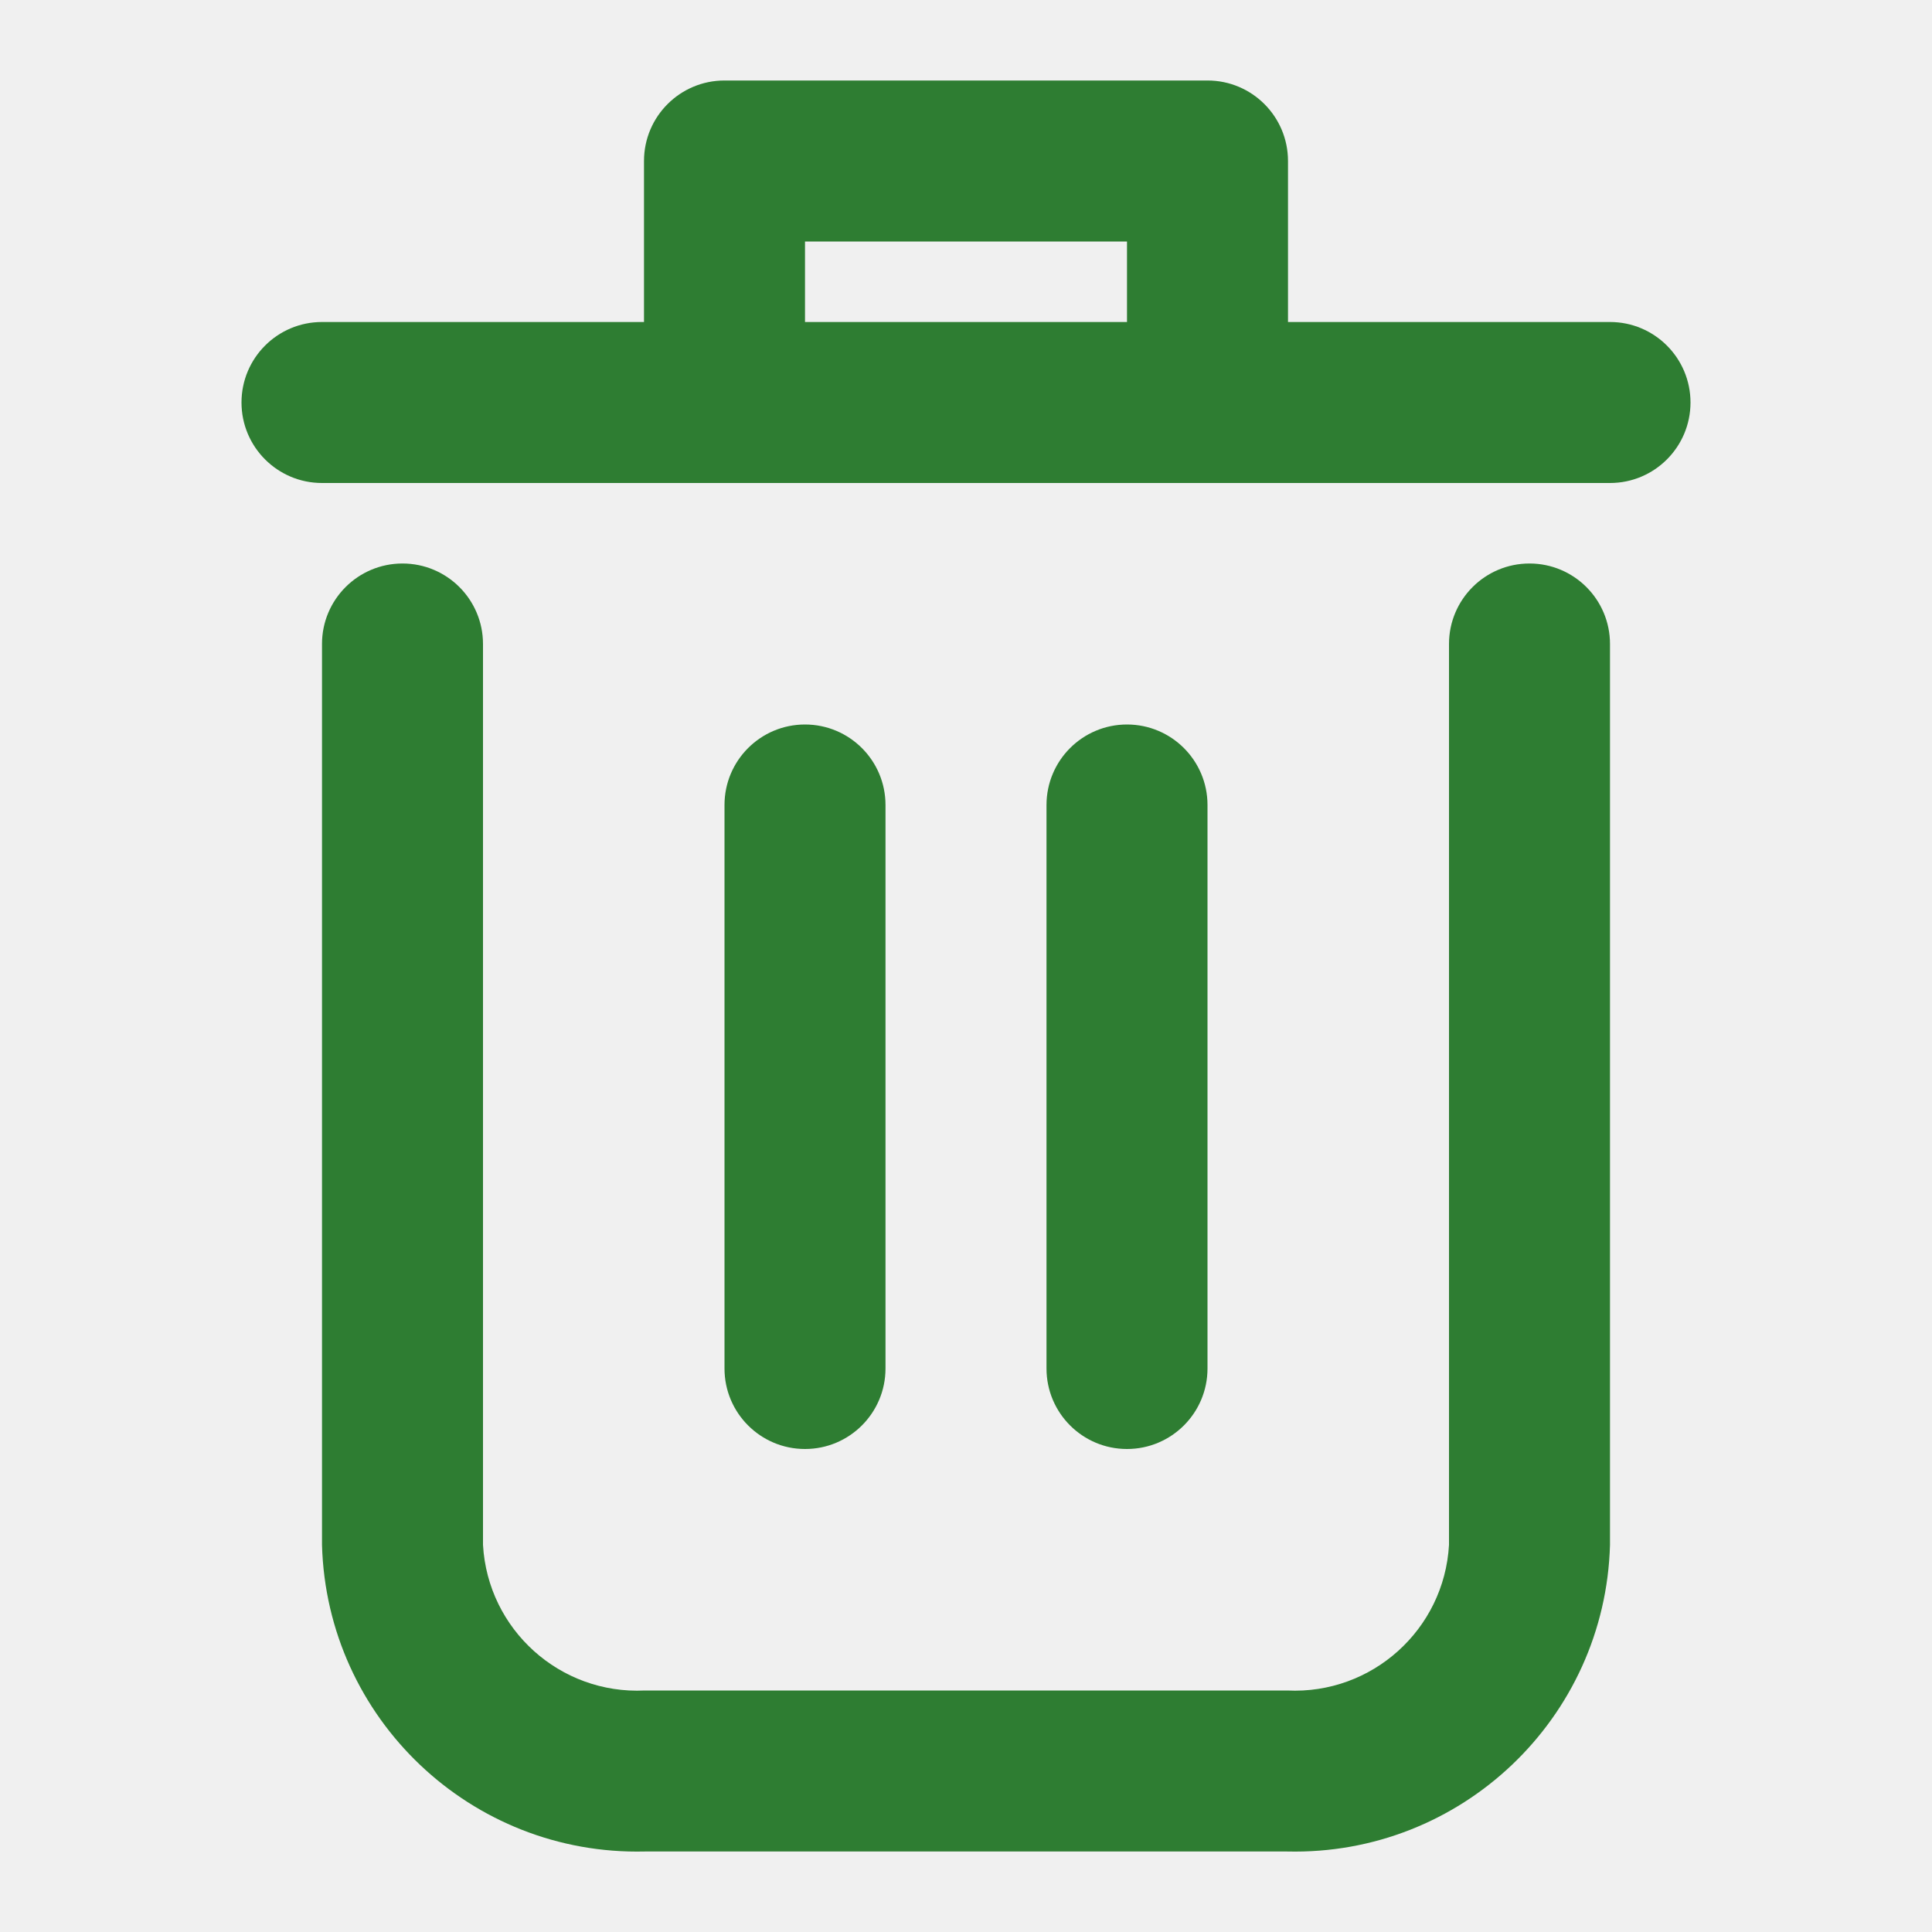
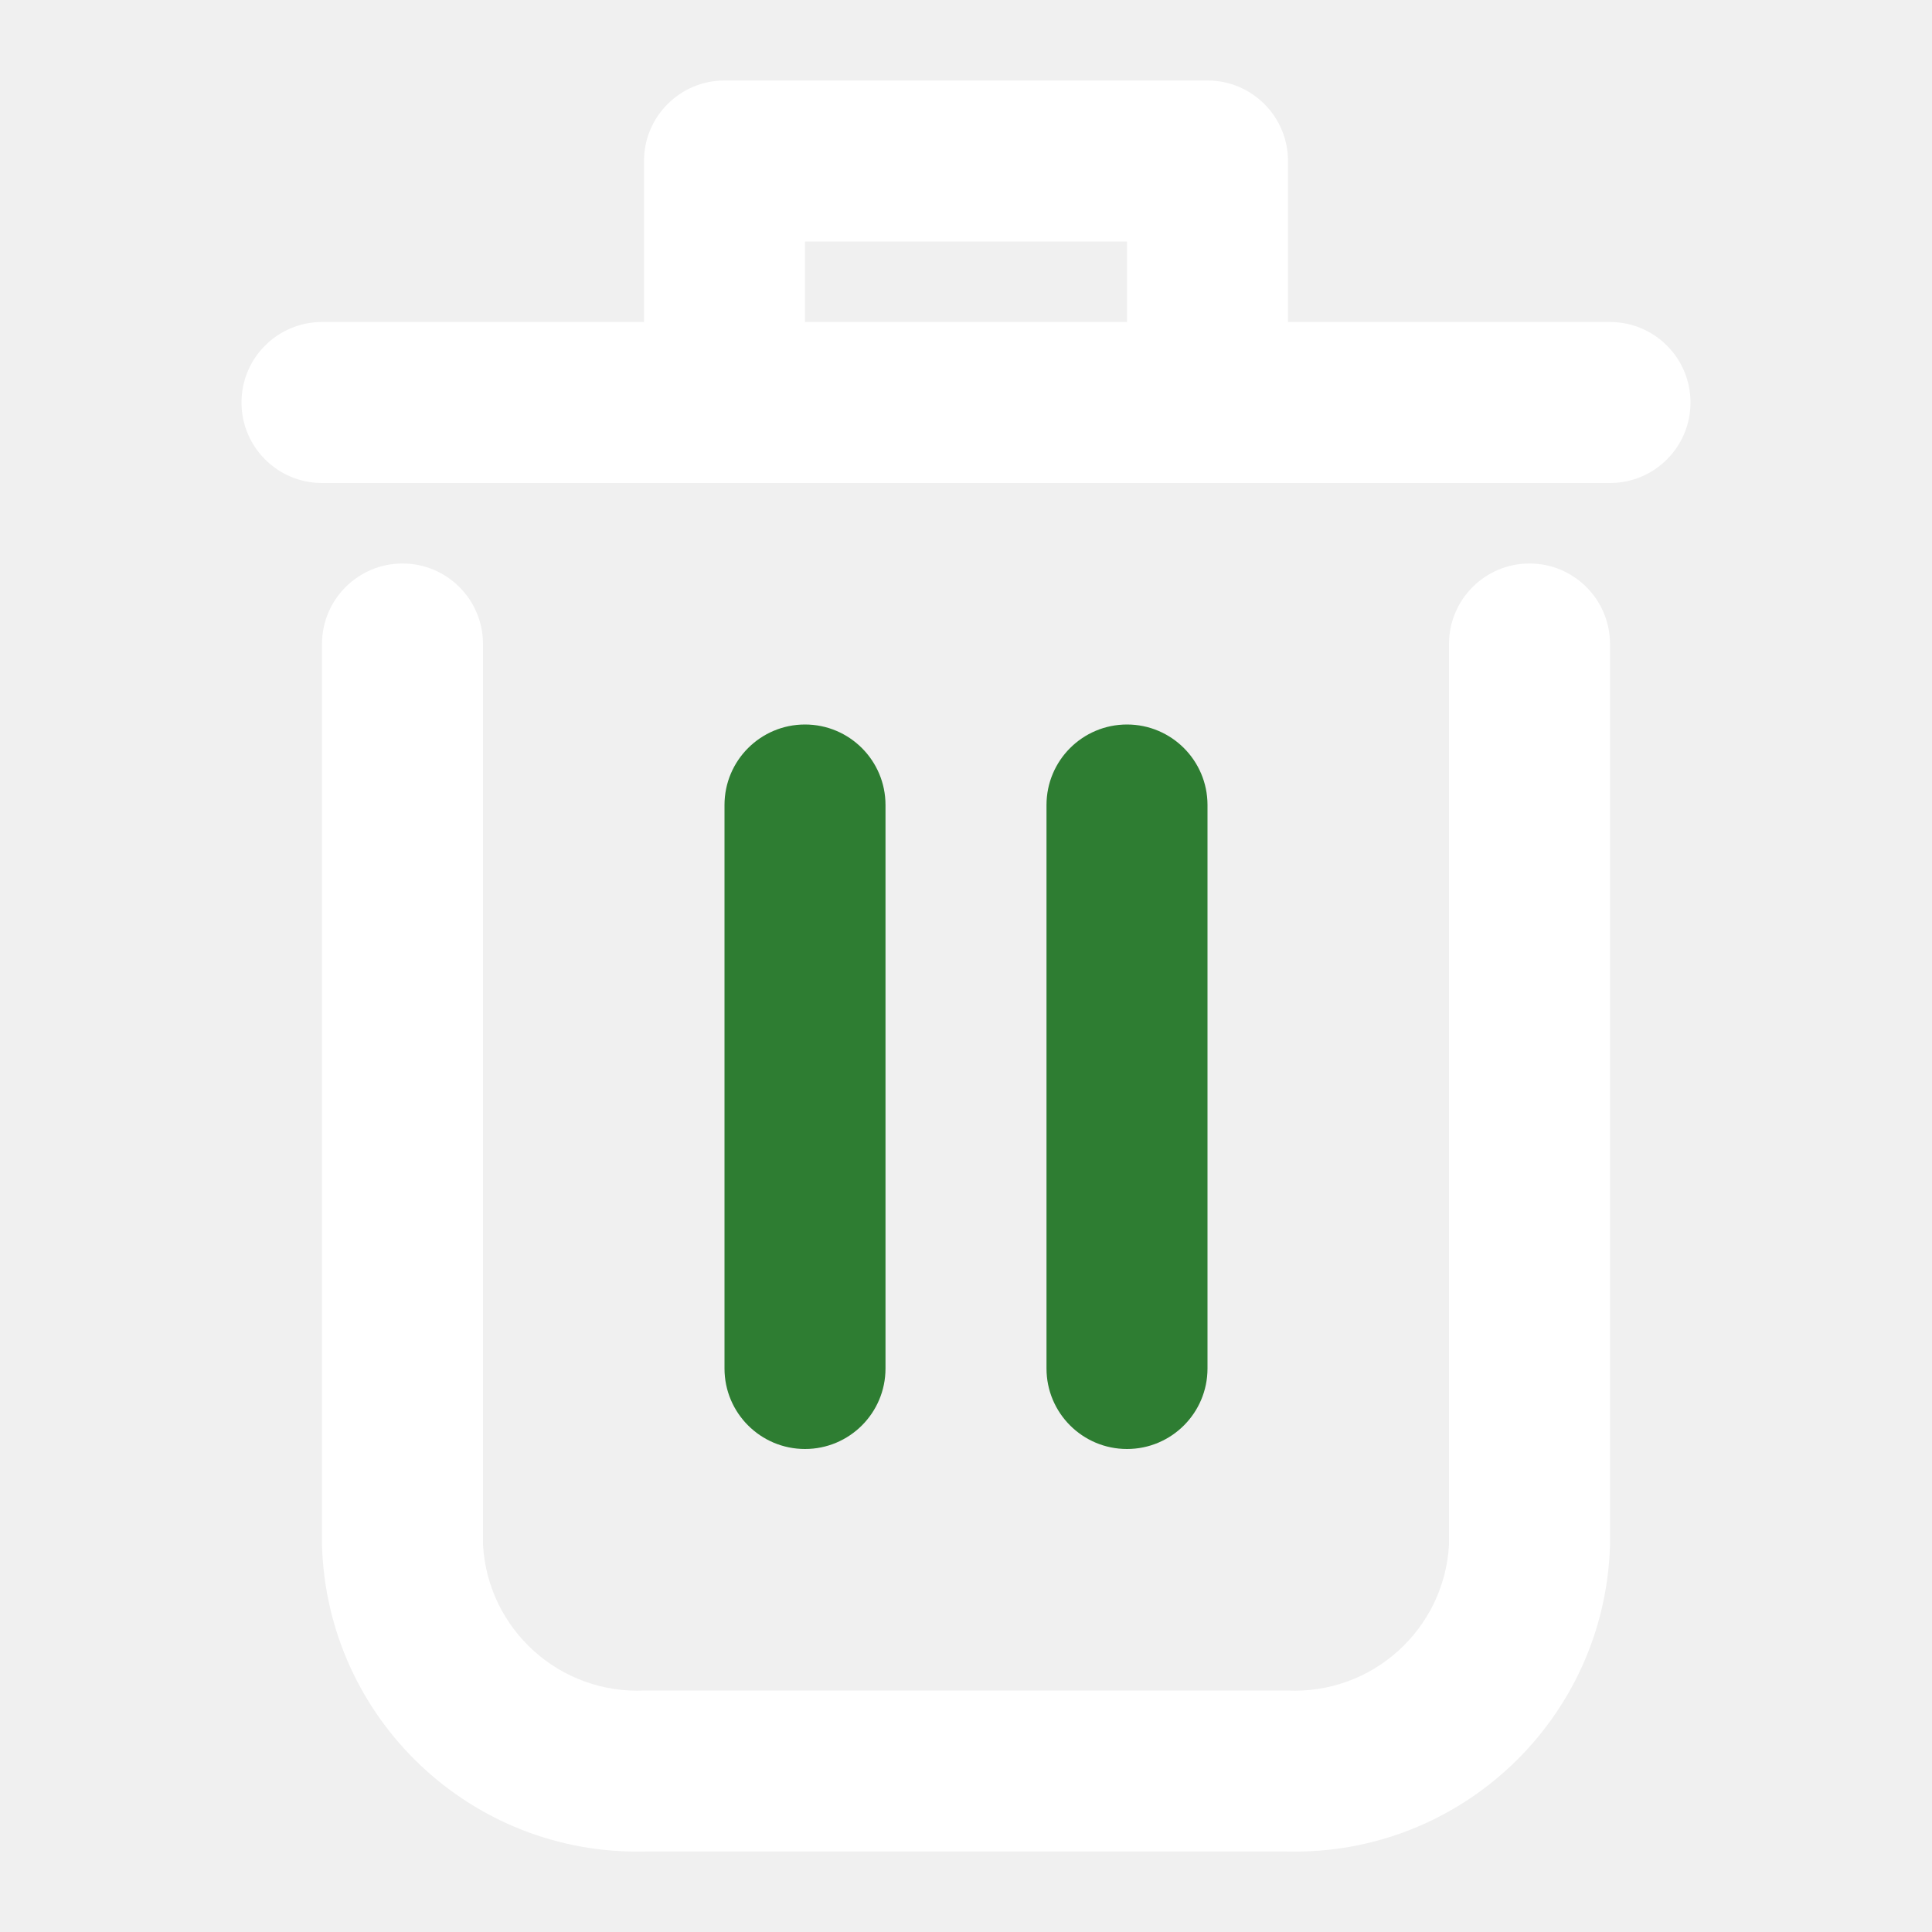
<svg xmlns="http://www.w3.org/2000/svg" version="1.1" width="512" height="512" x="0" y="0" viewBox="0 0 24 24" style="enable-background:new 0 0 512 512" xml:space="preserve" class="">
  <g>
-     <path d="M19 7a1 1 0 0 0-1 1v11.191A1.92 1.92 0 0 1 15.99 21H8.01A1.92 1.92 0 0 1 6 19.191V8a1 1 0 0 0-2 0v11.191A3.918 3.918 0 0 0 8.01 23h7.98A3.918 3.918 0 0 0 20 19.191V8a1 1 0 0 0-1-1ZM20 4h-4V2a1 1 0 0 0-1-1H9a1 1 0 0 0-1 1v2H4a1 1 0 0 0 0 2h16a1 1 0 0 0 0-2ZM10 4V3h4v1Z" fill="#2e7d32" opacity="1" data-original="#000000" class="" />
+     <path d="M19 7a1 1 0 0 0-1 1v11.191A1.92 1.92 0 0 1 15.99 21H8.01A1.92 1.92 0 0 1 6 19.191V8a1 1 0 0 0-2 0v11.191A3.918 3.918 0 0 0 8.01 23h7.98A3.918 3.918 0 0 0 20 19.191V8a1 1 0 0 0-1-1ZM20 4h-4V2a1 1 0 0 0-1-1H9a1 1 0 0 0-1 1v2H4a1 1 0 0 0 0 2h16a1 1 0 0 0 0-2ZM10 4V3h4v1Z" fill="#ffffff" opacity="1" data-original="#000000" class="" />
    <path d="M11 17v-7a1 1 0 0 0-2 0v7a1 1 0 0 0 2 0ZM15 17v-7a1 1 0 0 0-2 0v7a1 1 0 0 0 2 0Z" fill="#2e7d32" opacity="1" data-original="#000000" class="" />
  </g>
</svg>
